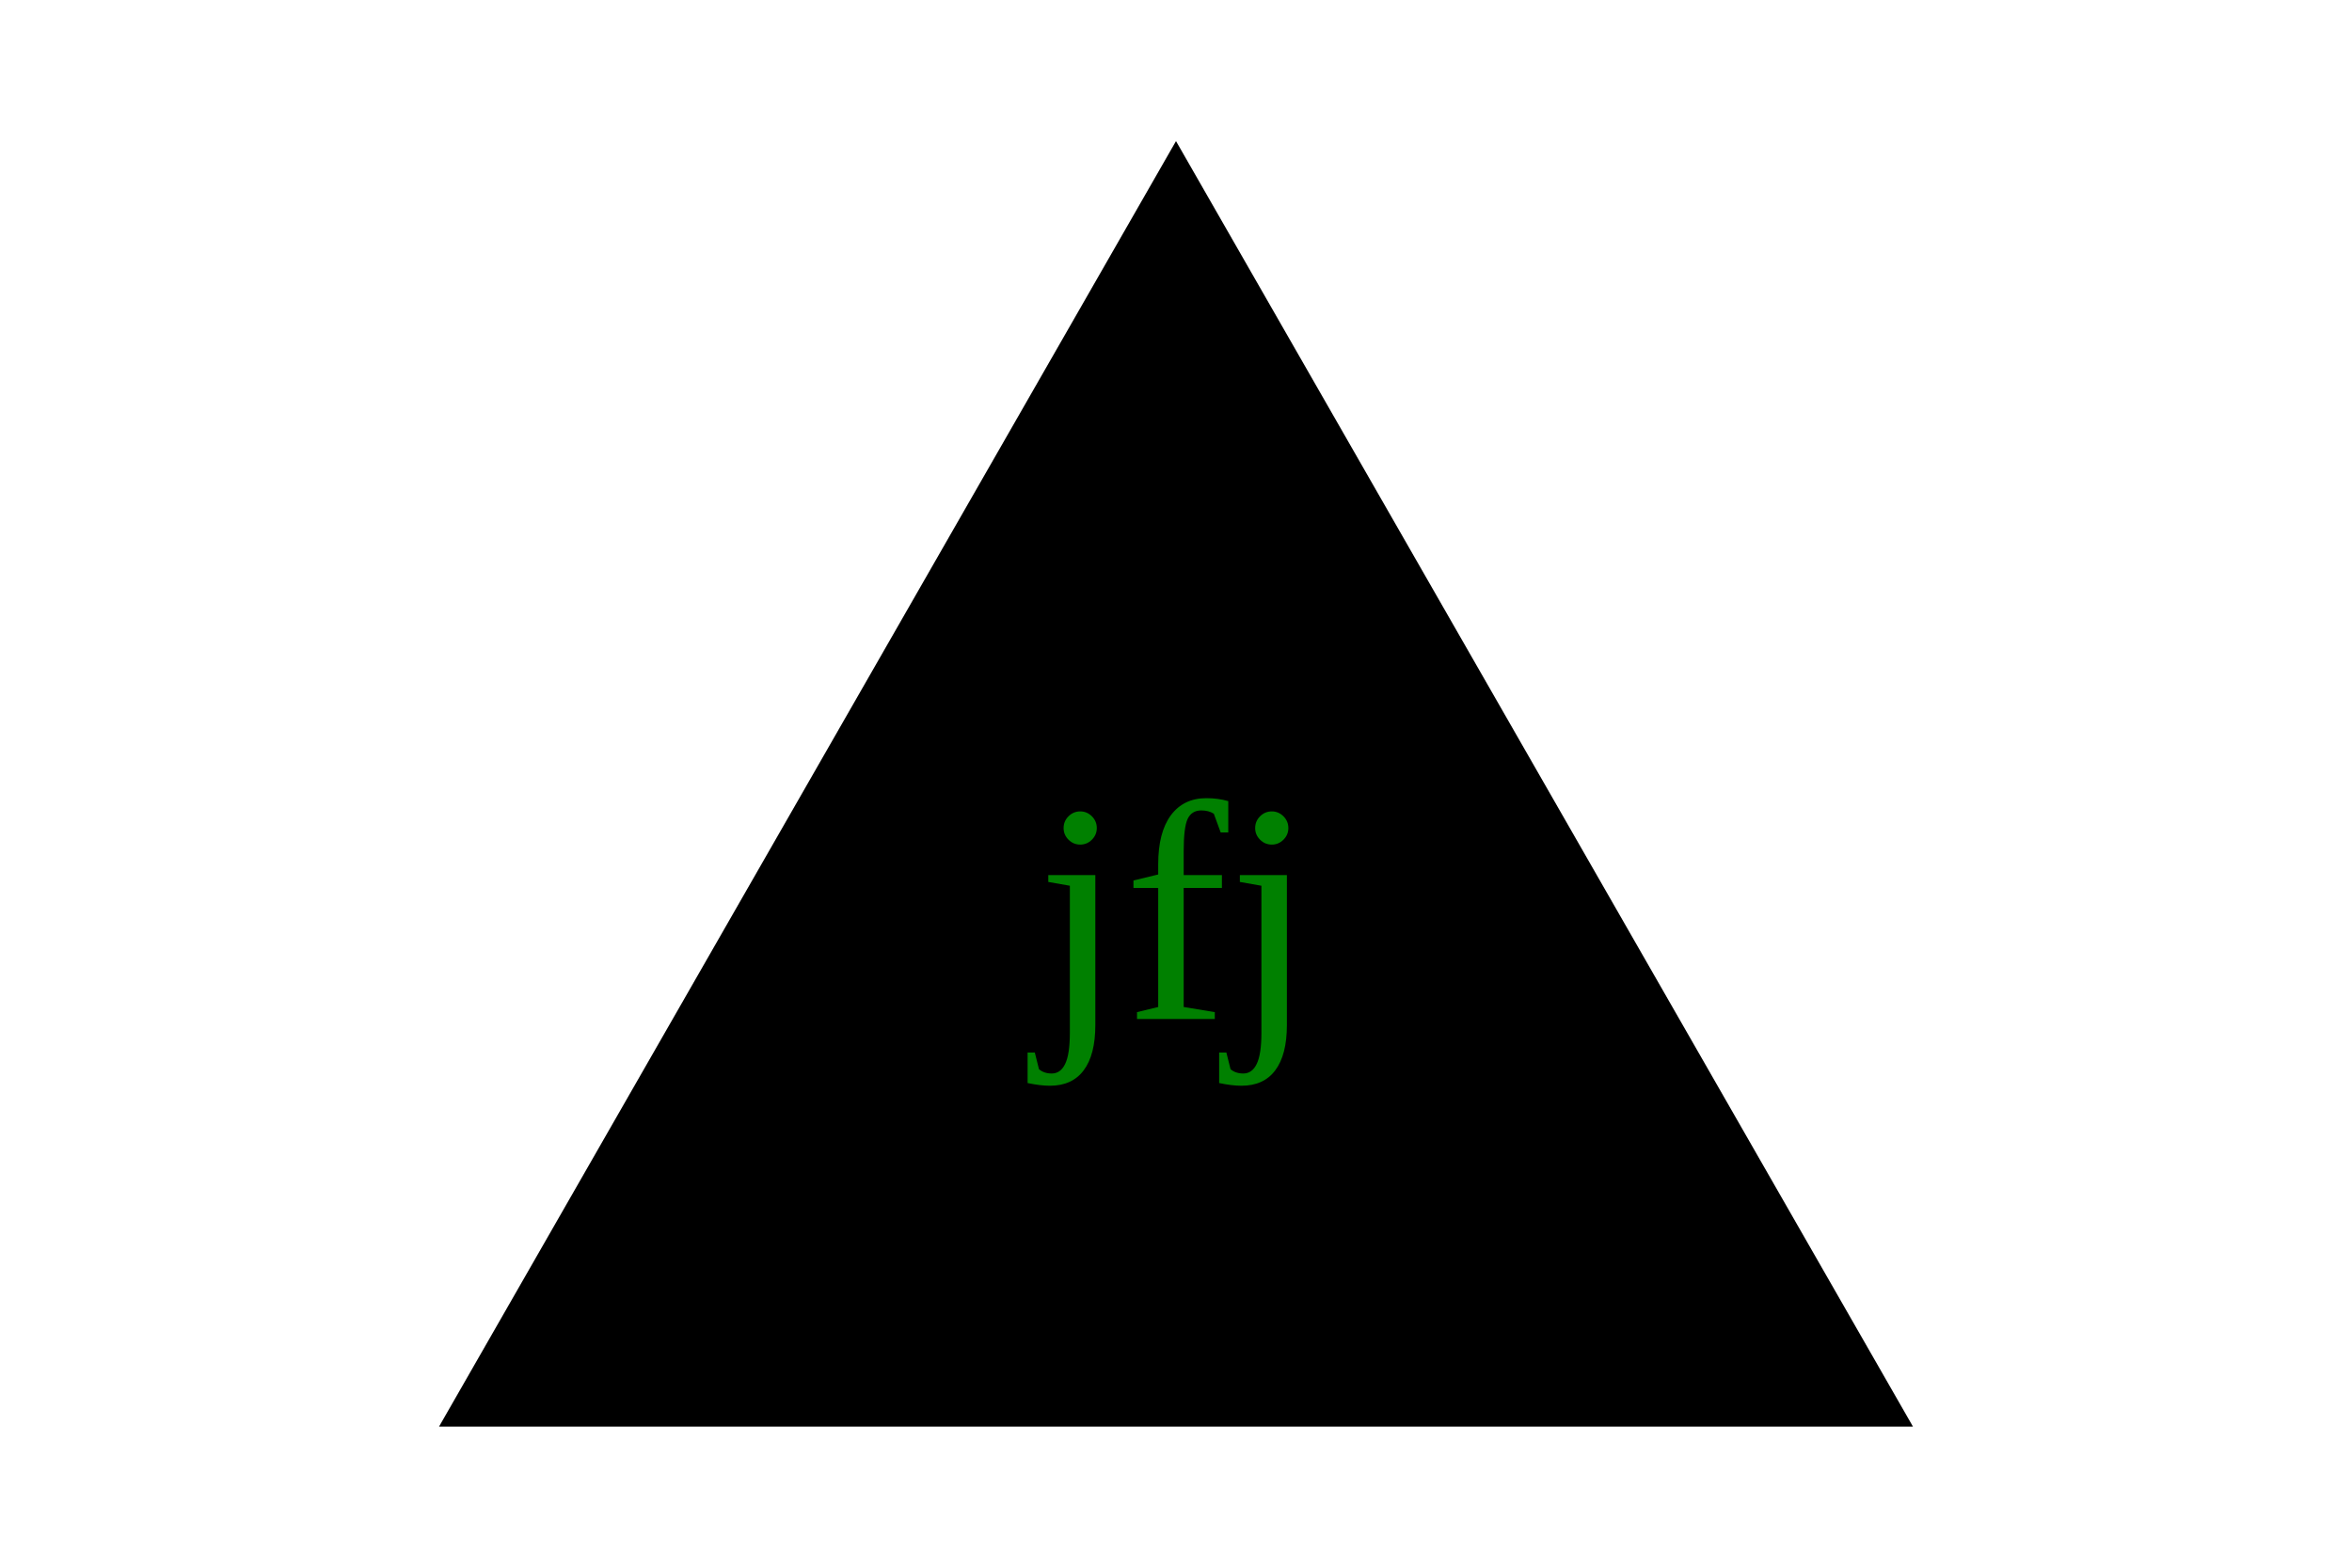
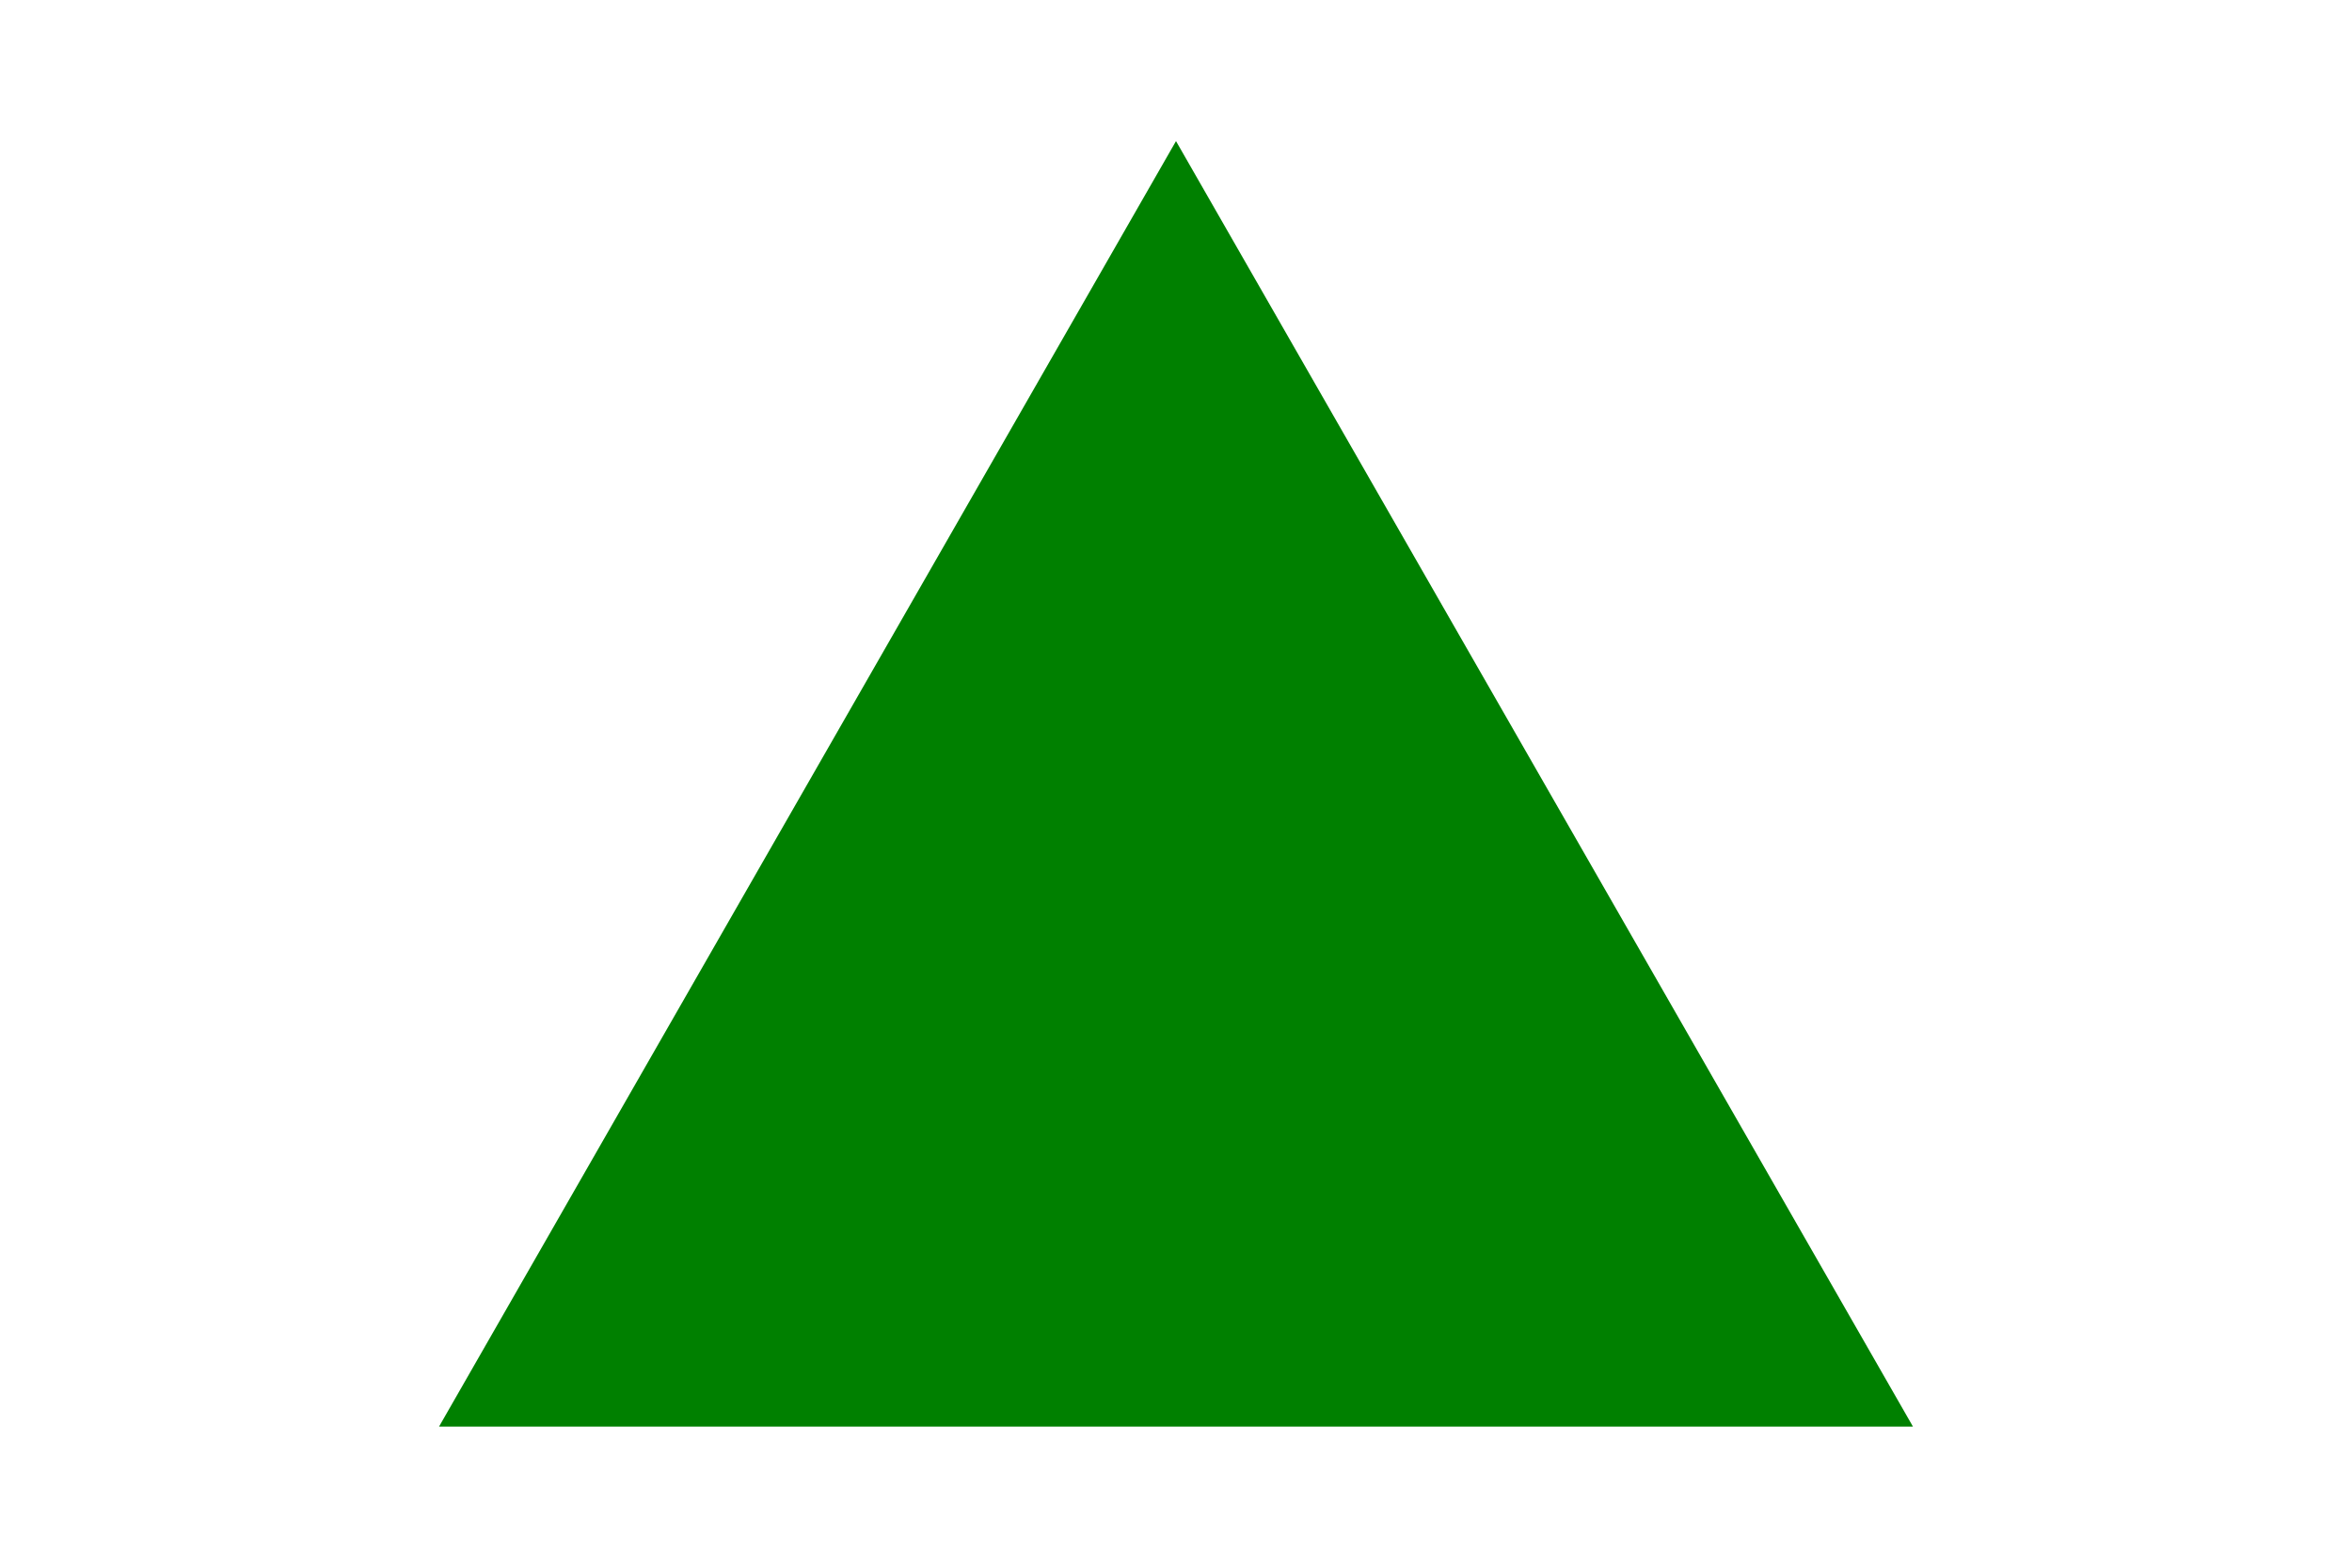
<svg xmlns="http://www.w3.org/2000/svg" version="1.1" width="300" height="200">
  <g>
-     <polygon points="150, 18 244, 182 56, 182" fill="" />
+     <polygon points="150, 18 244, 182 56, 182" fill="green" />
    <text x="150" y="130" text-anchor="middle" font-size="40" fill="green">jfj</text>
  </g>
</svg>
